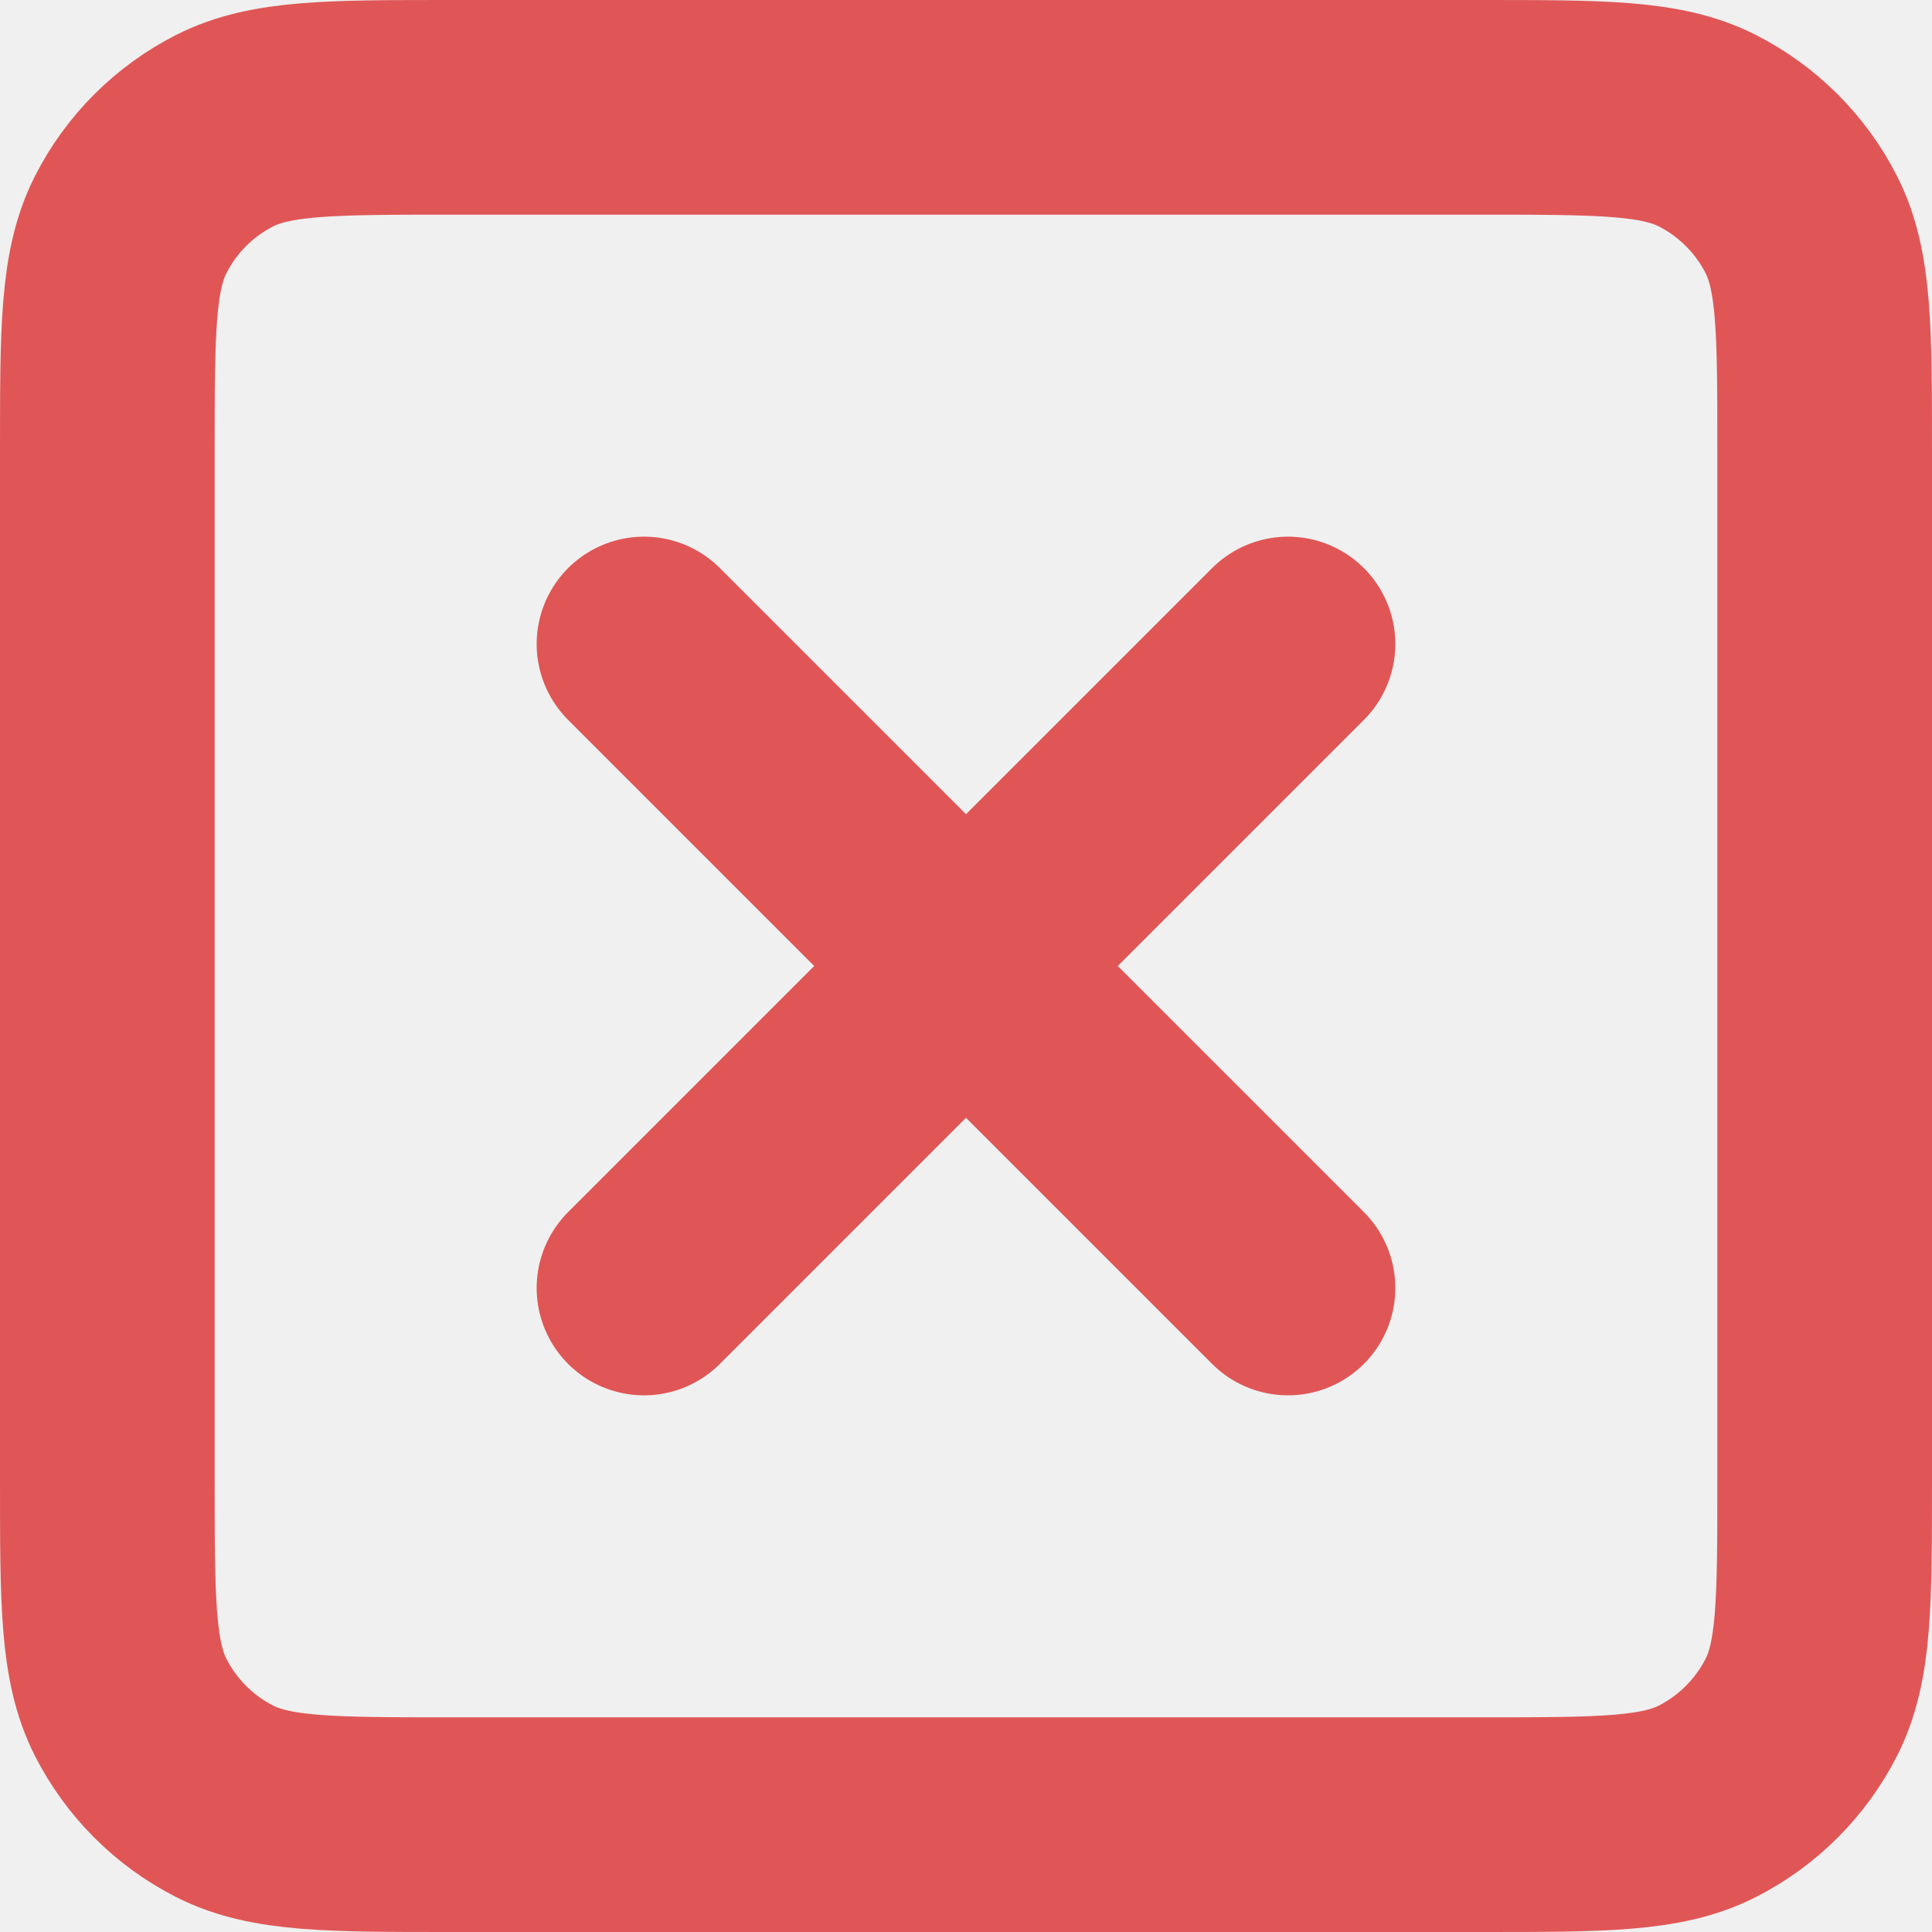
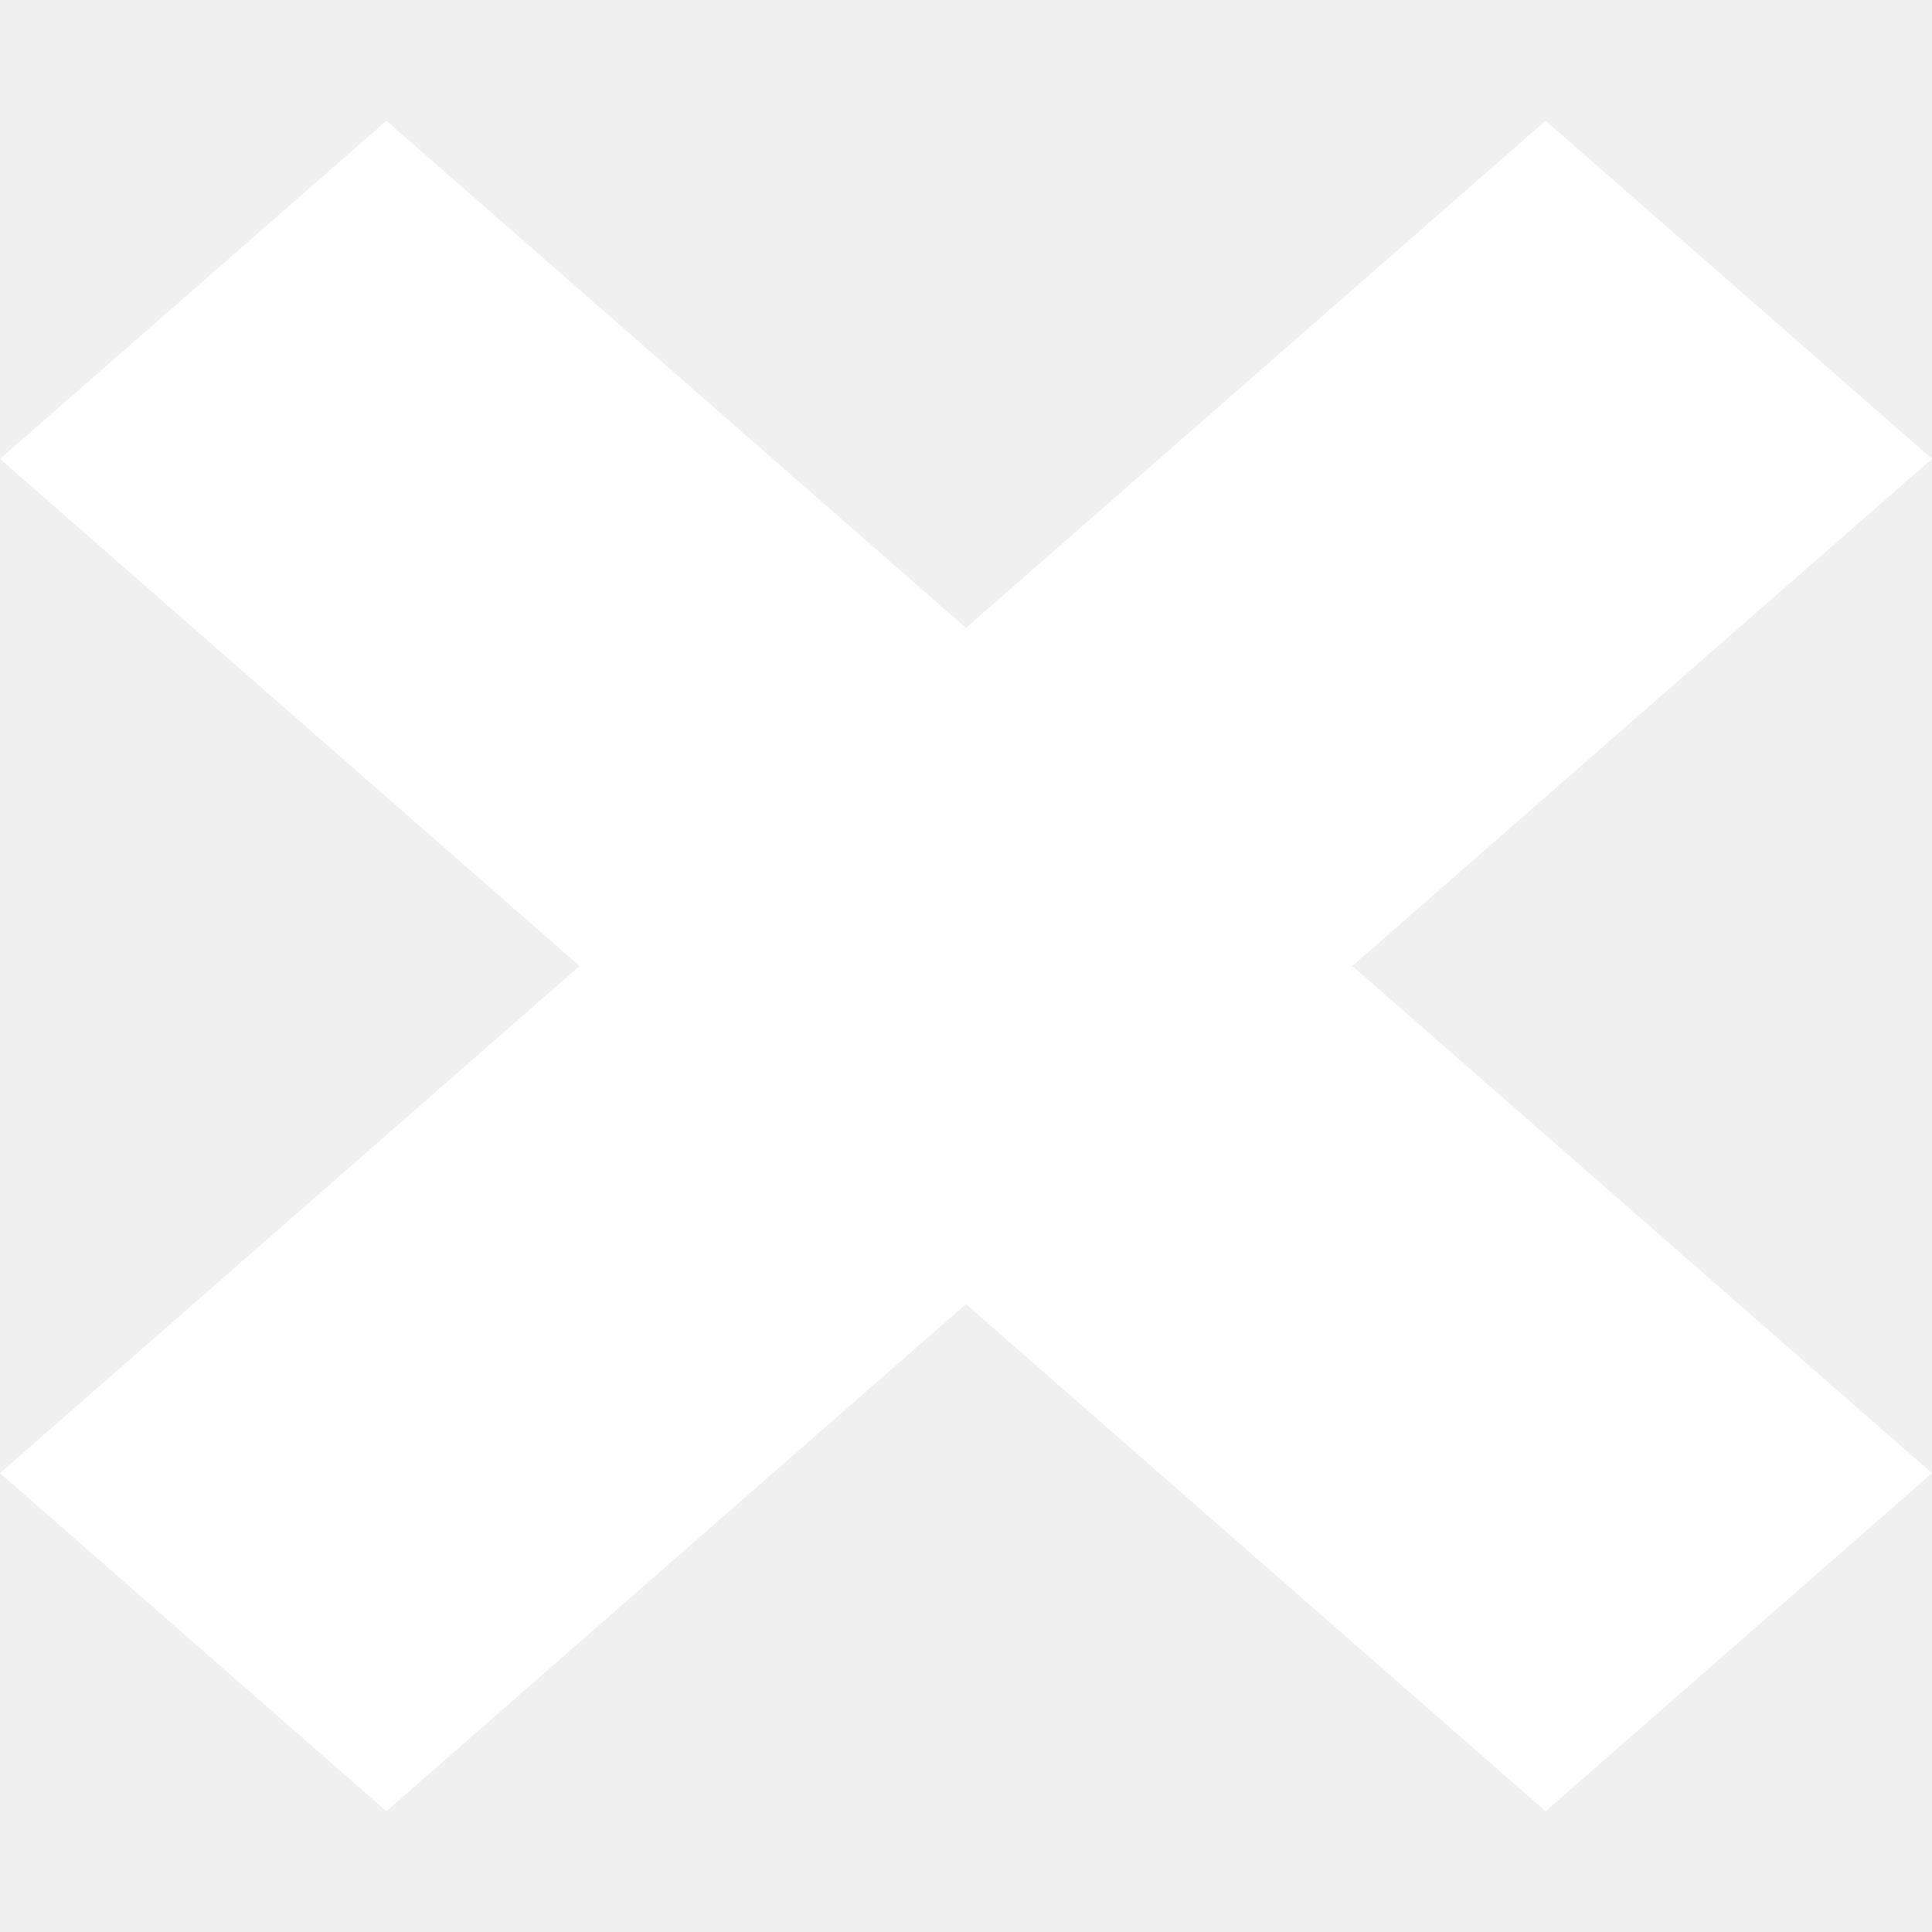
- <svg xmlns="http://www.w3.org/2000/svg" width="20px" height="20px" fill="none" viewBox="3 3 18 18">
-   <g id="Edit / Close_Square">
-     <path id="Vector" d="M9 9L12 12M12 12L15 15M12 12L9 15M12 12L15 9M4 16.8V7.2C4 6.08 4 5.52 4.218 5.092C4.41 4.715 4.715 4.41 5.092 4.218C5.52 4 6.08 4 7.2 4H16.8C17.92 4 18.48 4 18.908 4.218C19.284 4.41 19.59 4.715 19.782 5.092C20 5.52 20 6.08 20 7.2V16.8C20 17.92 20 18.48 19.782 18.908C19.59 19.284 19.284 19.59 18.908 19.782C18.48 20 17.922 20 16.804 20H7.197C6.079 20 5.519 20 5.092 19.782C4.715 19.59 4.41 19.284 4.218 18.908C4 18.48 4 17.92 4 16.8Z" stroke="#e05656" stroke-width="2" stroke-linecap="round" stroke-linejoin="round" />
+ <svg xmlns="http://www.w3.org/2000/svg" width="20px" height="20px" version="1.1" viewBox="0 0 8 7">
+   <g id="Page-1" stroke="none" stroke-width="1" fill="none" fill-rule="evenodd">
+     <g id="Dribbble-Light-Preview" transform="translate(-385, -206)" fill="#ffffff">
+       <g id="icons" transform="translate(56, 160)">
+         <polygon id="close_mini-[#1522]" points="334.6 49.5 337 51.6 335.4 53 333 50.9 330.6 53 329 51.6 331.4 49.5 329 47.4 330.6 46 333 48.1 335.4 46 337 47.4"> </polygon>
+       </g>
+     </g>
  </g>
</svg>
